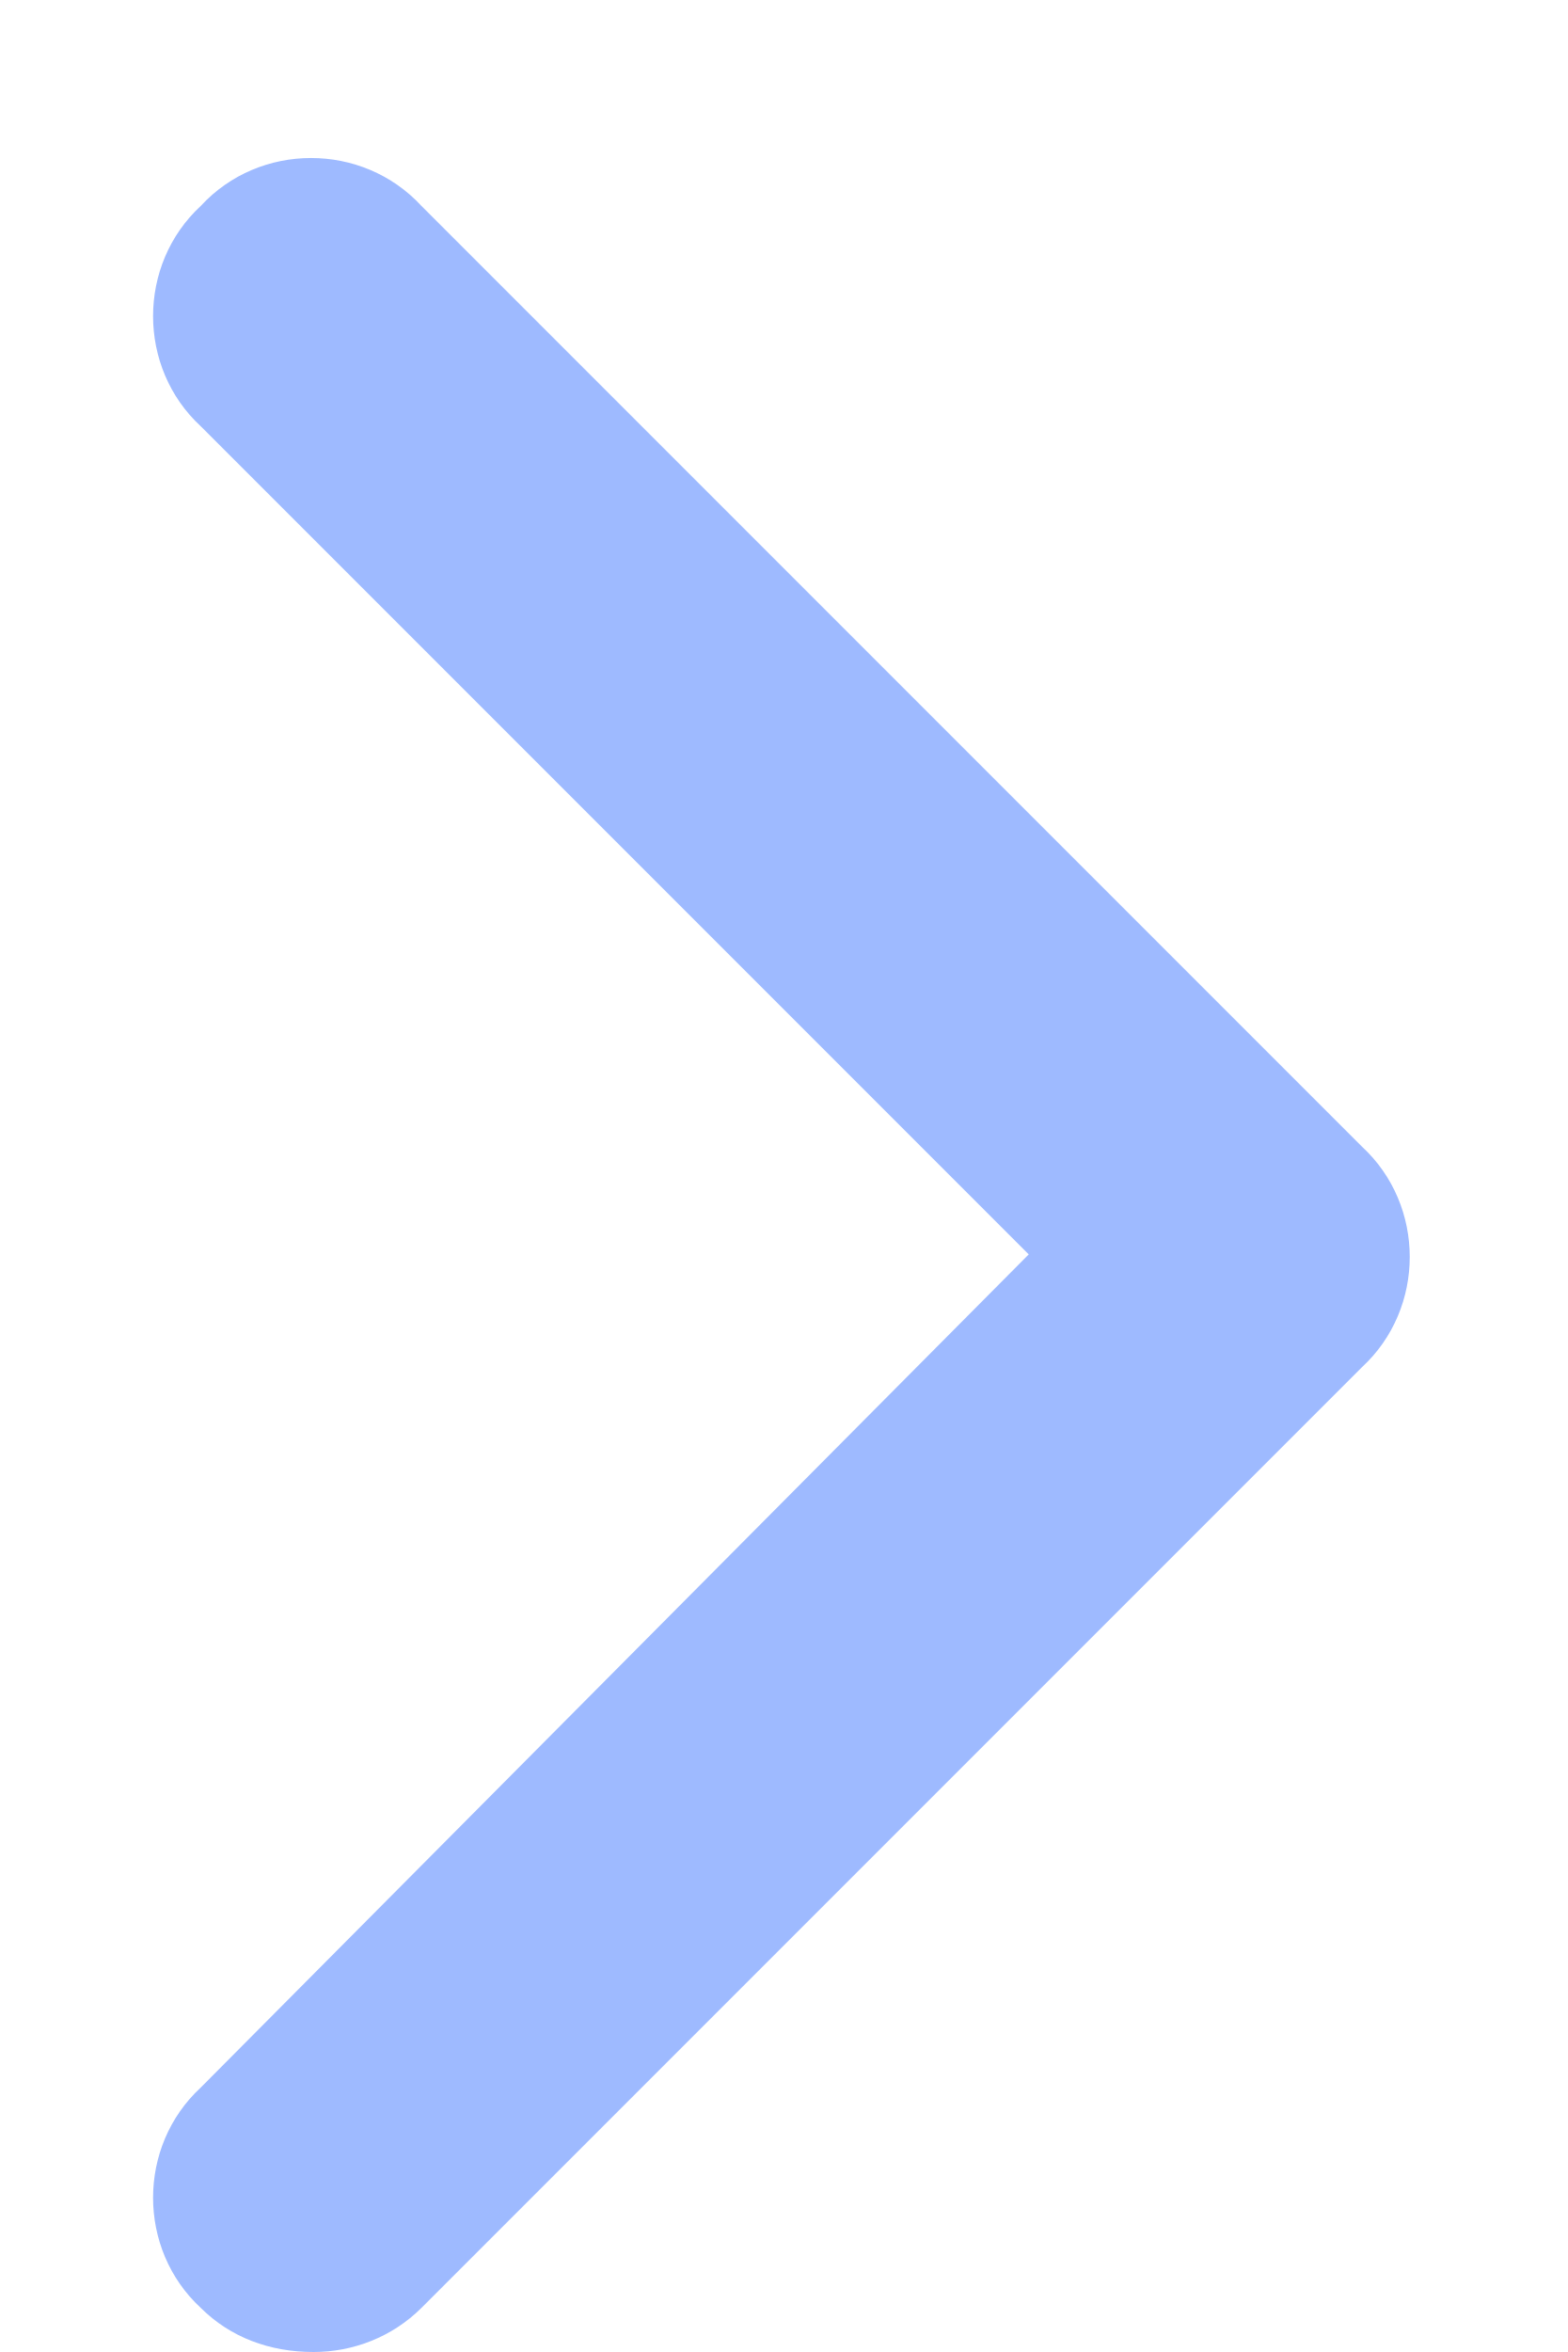
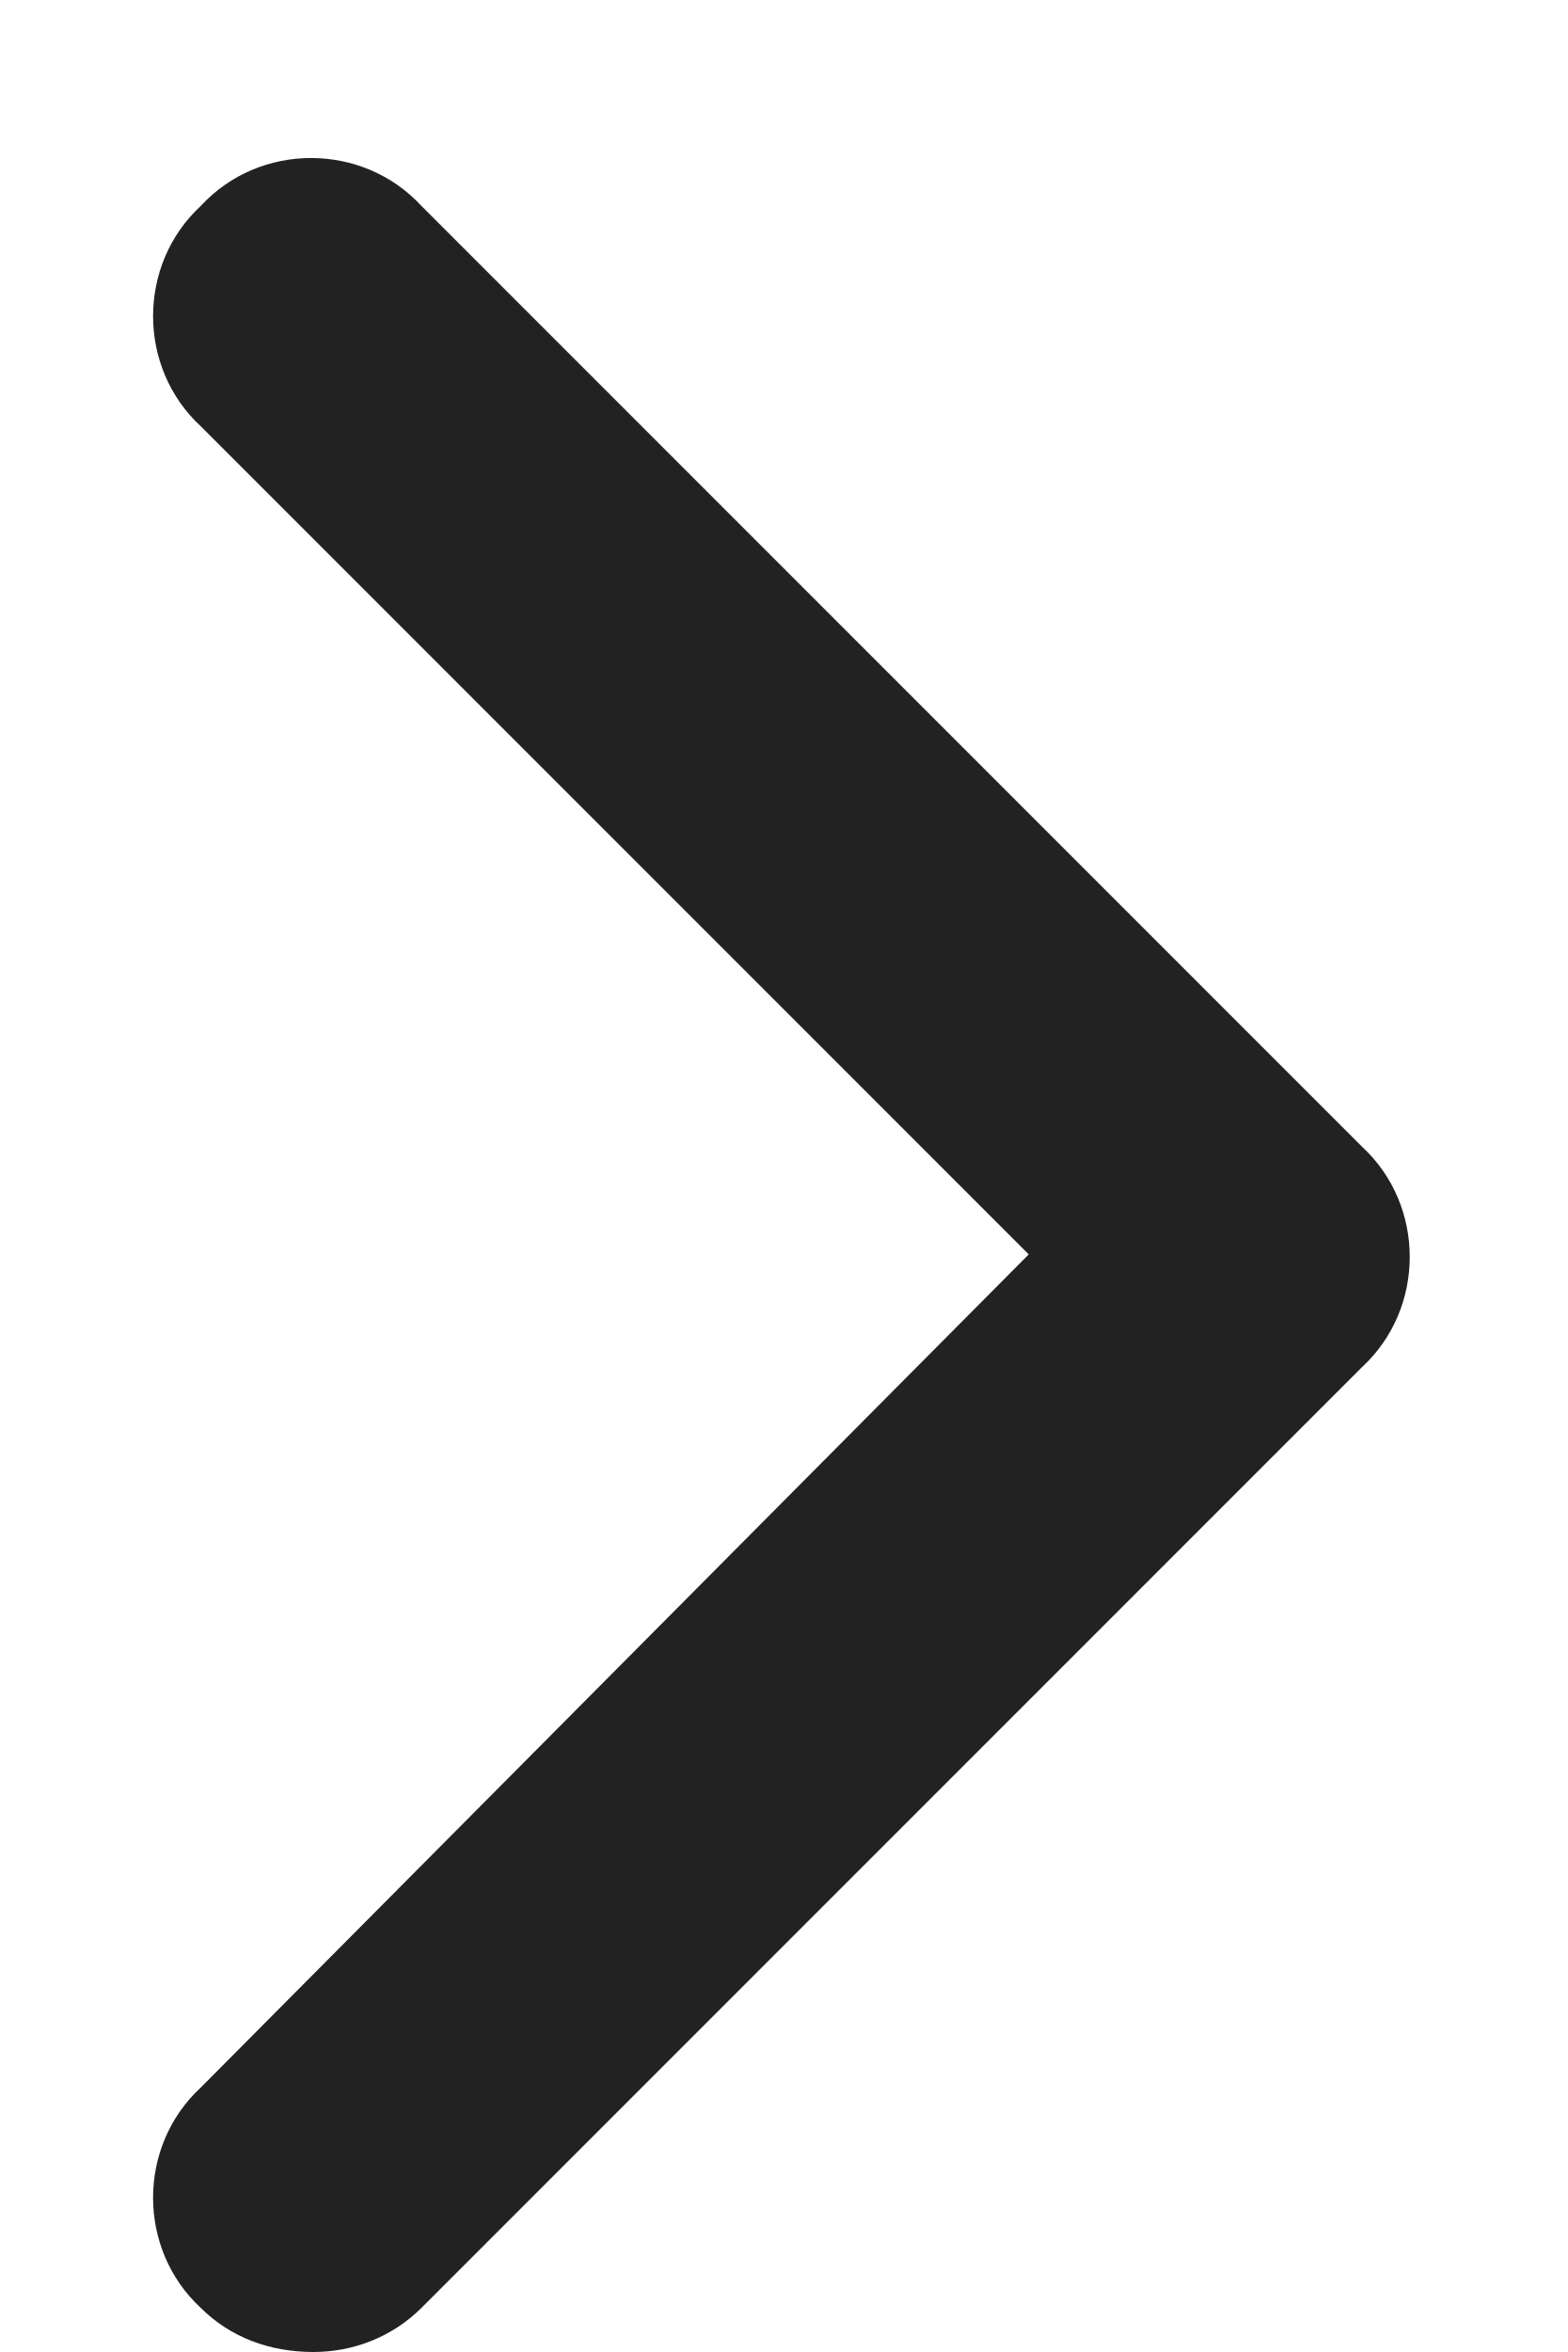
<svg xmlns="http://www.w3.org/2000/svg" width="10" height="15" viewBox="0 0 10 15" fill="none">
-   <path d="M2 15C1.719 15 1.469 14.906 1.281 14.719C0.875 14.344 0.875 13.688 1.281 13.313L6.562 8L1.281 2.719C0.875 2.344 0.875 1.688 1.281 1.313C1.656 0.906 2.312 0.906 2.688 1.313L8.688 7.313C9.094 7.688 9.094 8.344 8.688 8.719L2.688 14.719C2.5 14.906 2.25 15 2 15Z" fill="#9EBAFF" />
+   <path d="M2 15C1.719 15 1.469 14.906 1.281 14.719C0.875 14.344 0.875 13.688 1.281 13.313L6.562 8L1.281 2.719C0.875 2.344 0.875 1.688 1.281 1.313C1.656 0.906 2.312 0.906 2.688 1.313L8.688 7.313C9.094 7.688 9.094 8.344 8.688 8.719L2.688 14.719C2.5 14.906 2.25 15 2 15Z" fill="#222222" ill-opacity="0.9" />
</svg>
